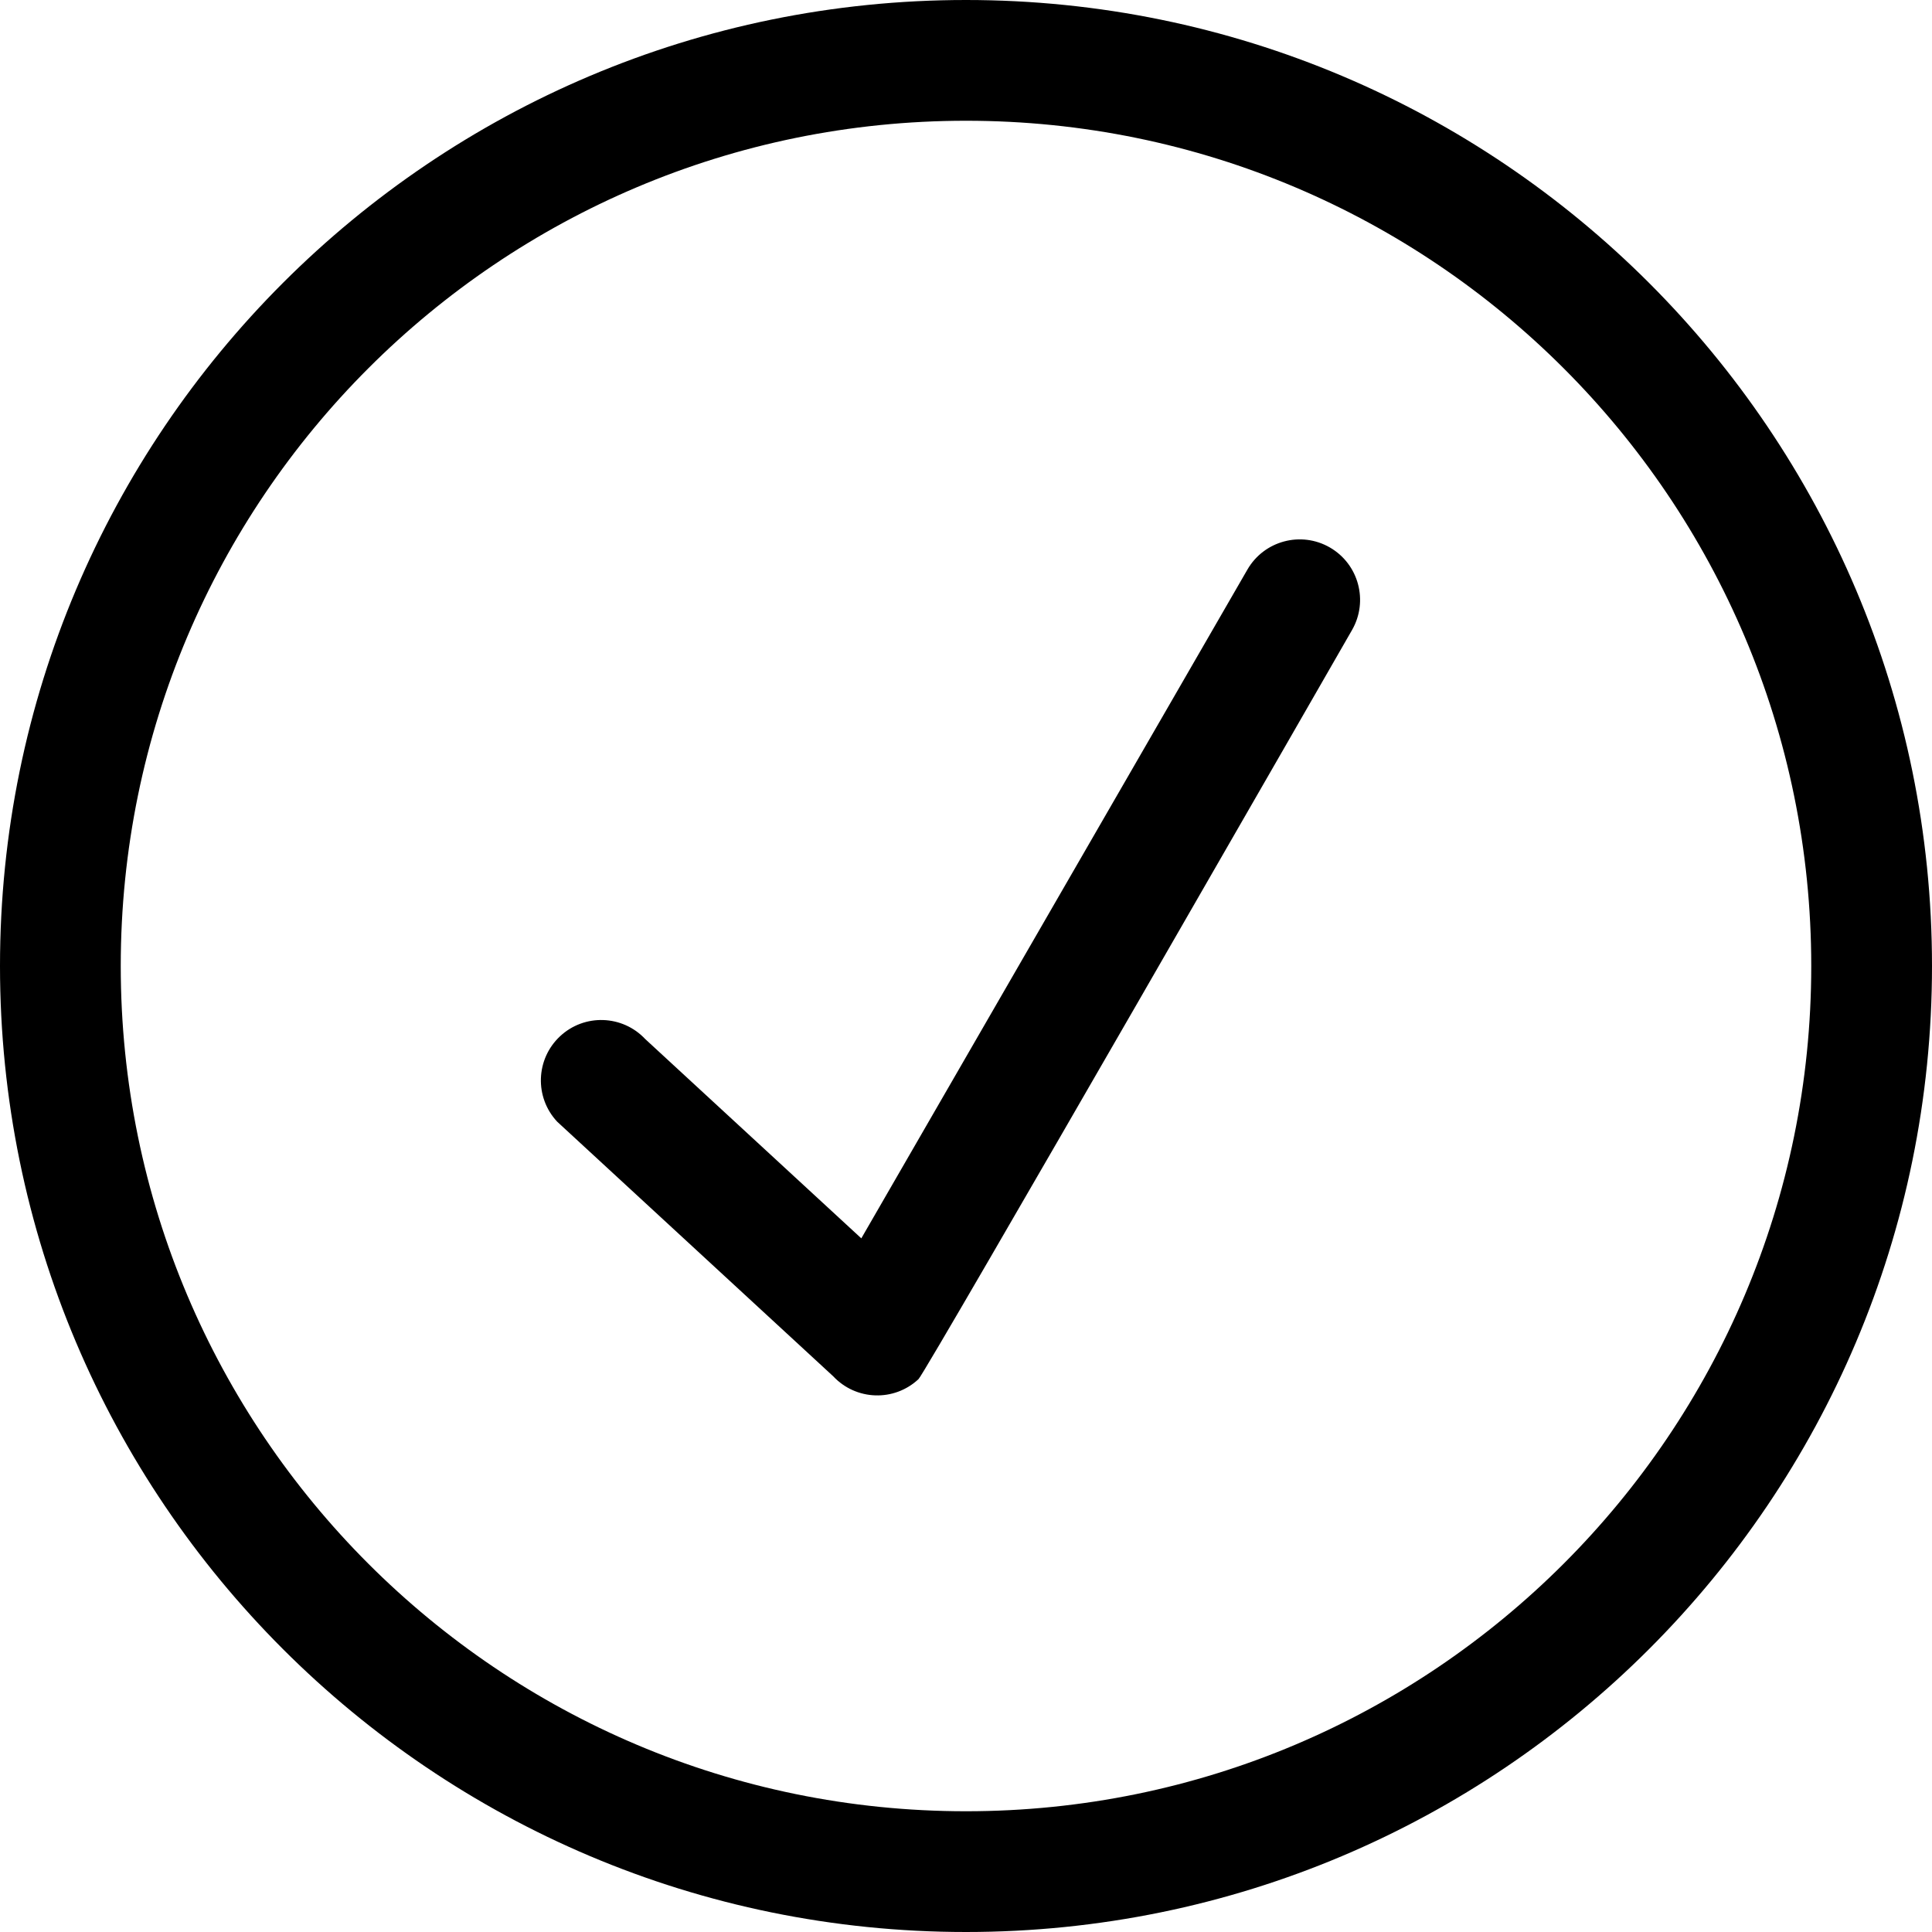
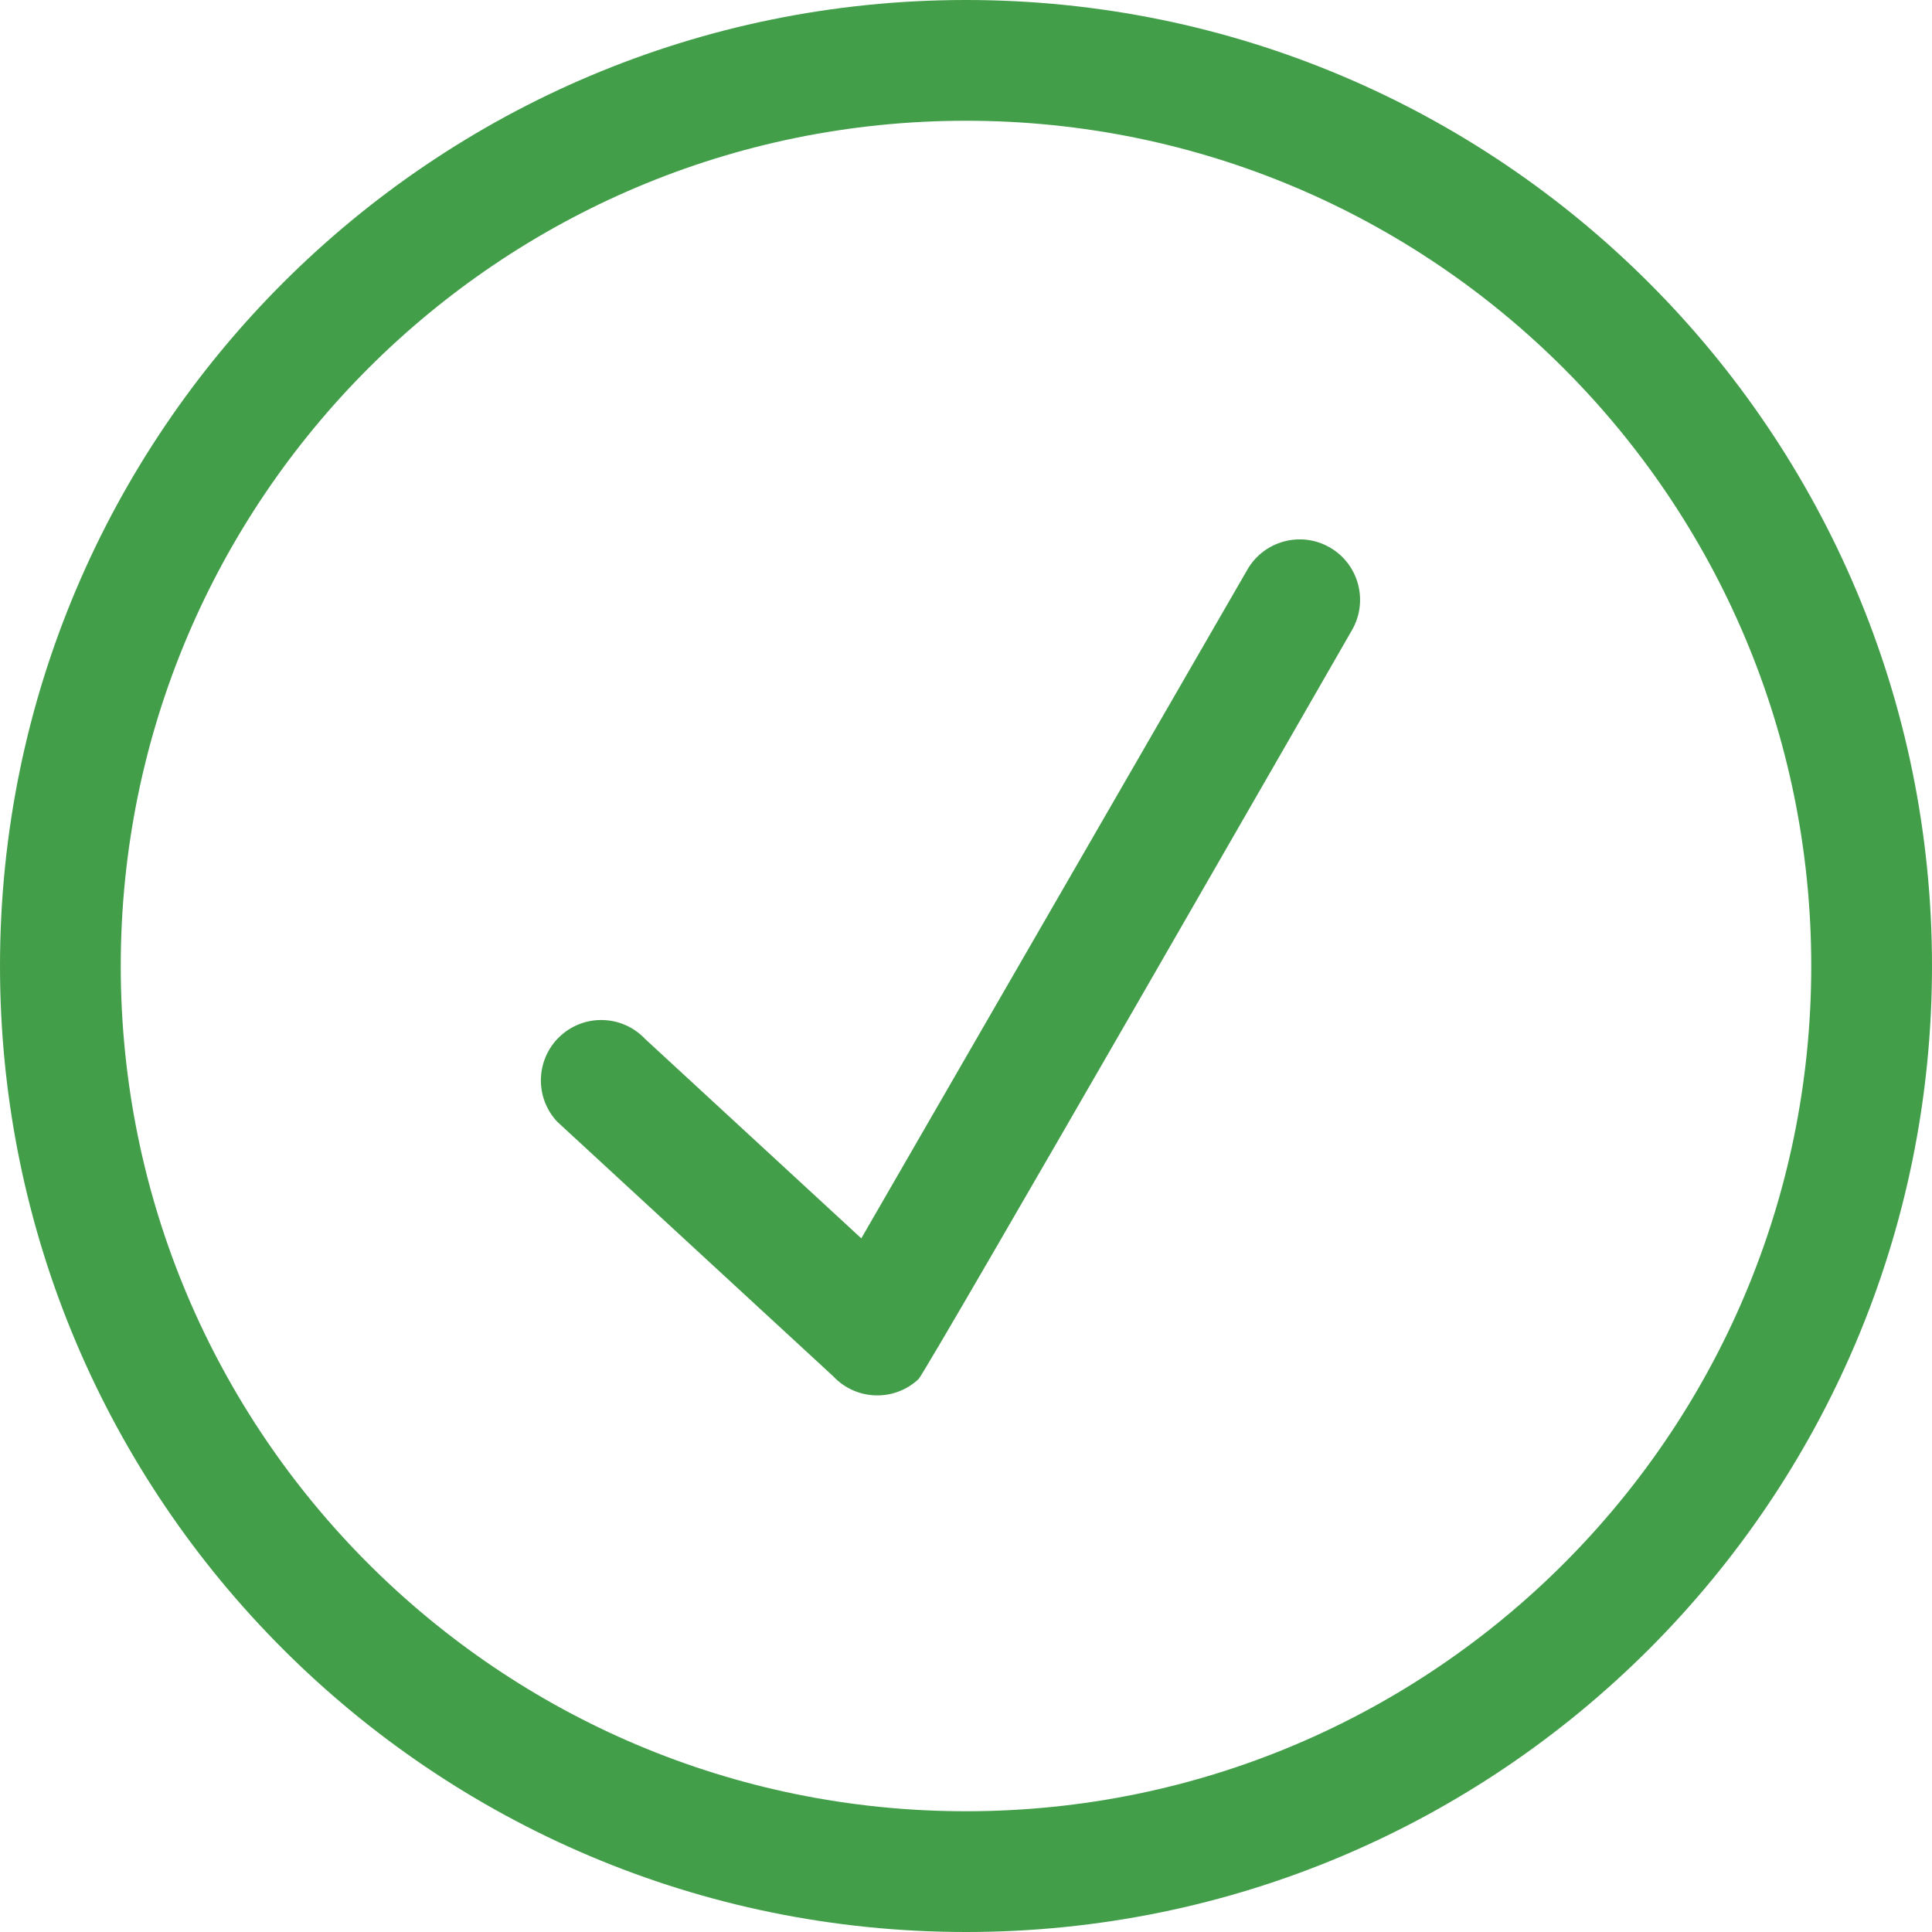
<svg xmlns="http://www.w3.org/2000/svg" version="1.1" id="Capa_1" x="0px" y="0px" width="612px" height="612px" viewBox="0 0 612 612" style="enable-background:new 0 0 612 612;" xml:space="preserve">
  <g>
    <g id="_x31__30_">
      <g>
-         <path d="M421.267,173.425c-9.142-5.278-20.847-2.142-26.125,7L272.837,392.272l-68.429-63.112     c-7.229-7.707-19.316-8.108-27.024-0.88c-7.707,7.229-8.109,19.316-0.879,27.043l87.439,80.65     c7.229,7.707,19.316,8.108,27.023,0.88c2.333-2.181,137.317-237.284,137.317-237.284     C433.545,190.409,430.408,178.704,421.267,173.425z M306,0C136.992,0,0,136.992,0,306s136.992,306,306,306s306-136.992,306-306     S475.008,0,306,0z M306,573.75C158.125,573.75,38.25,453.875,38.25,306C38.25,158.125,158.125,38.25,306,38.25     c147.875,0,267.75,119.875,267.75,267.75C573.75,453.875,453.875,573.75,306,573.75z" />
+         <path fill="#439e4a" d="M421.267,173.425c-9.142-5.278-20.847-2.142-26.125,7L272.837,392.272l-68.429-63.112     c-7.229-7.707-19.316-8.108-27.024-0.88c-7.707,7.229-8.109,19.316-0.879,27.043l87.439,80.65     c7.229,7.707,19.316,8.108,27.023,0.88c2.333-2.181,137.317-237.284,137.317-237.284     C433.545,190.409,430.408,178.704,421.267,173.425z M306,0C136.992,0,0,136.992,0,306s136.992,306,306,306s306-136.992,306-306     S475.008,0,306,0z M306,573.75C158.125,573.75,38.25,453.875,38.25,306C38.25,158.125,158.125,38.25,306,38.25     c147.875,0,267.75,119.875,267.75,267.75C573.75,453.875,453.875,573.75,306,573.75z" />
      </g>
    </g>
  </g>
  <g>
</g>
  <g>
</g>
  <g>
</g>
  <g>
</g>
  <g>
</g>
  <g>
</g>
  <g>
</g>
  <g>
</g>
  <g>
</g>
  <g>
</g>
  <g>
</g>
  <g>
</g>
  <g>
</g>
  <g>
</g>
  <g>
</g>
</svg>
